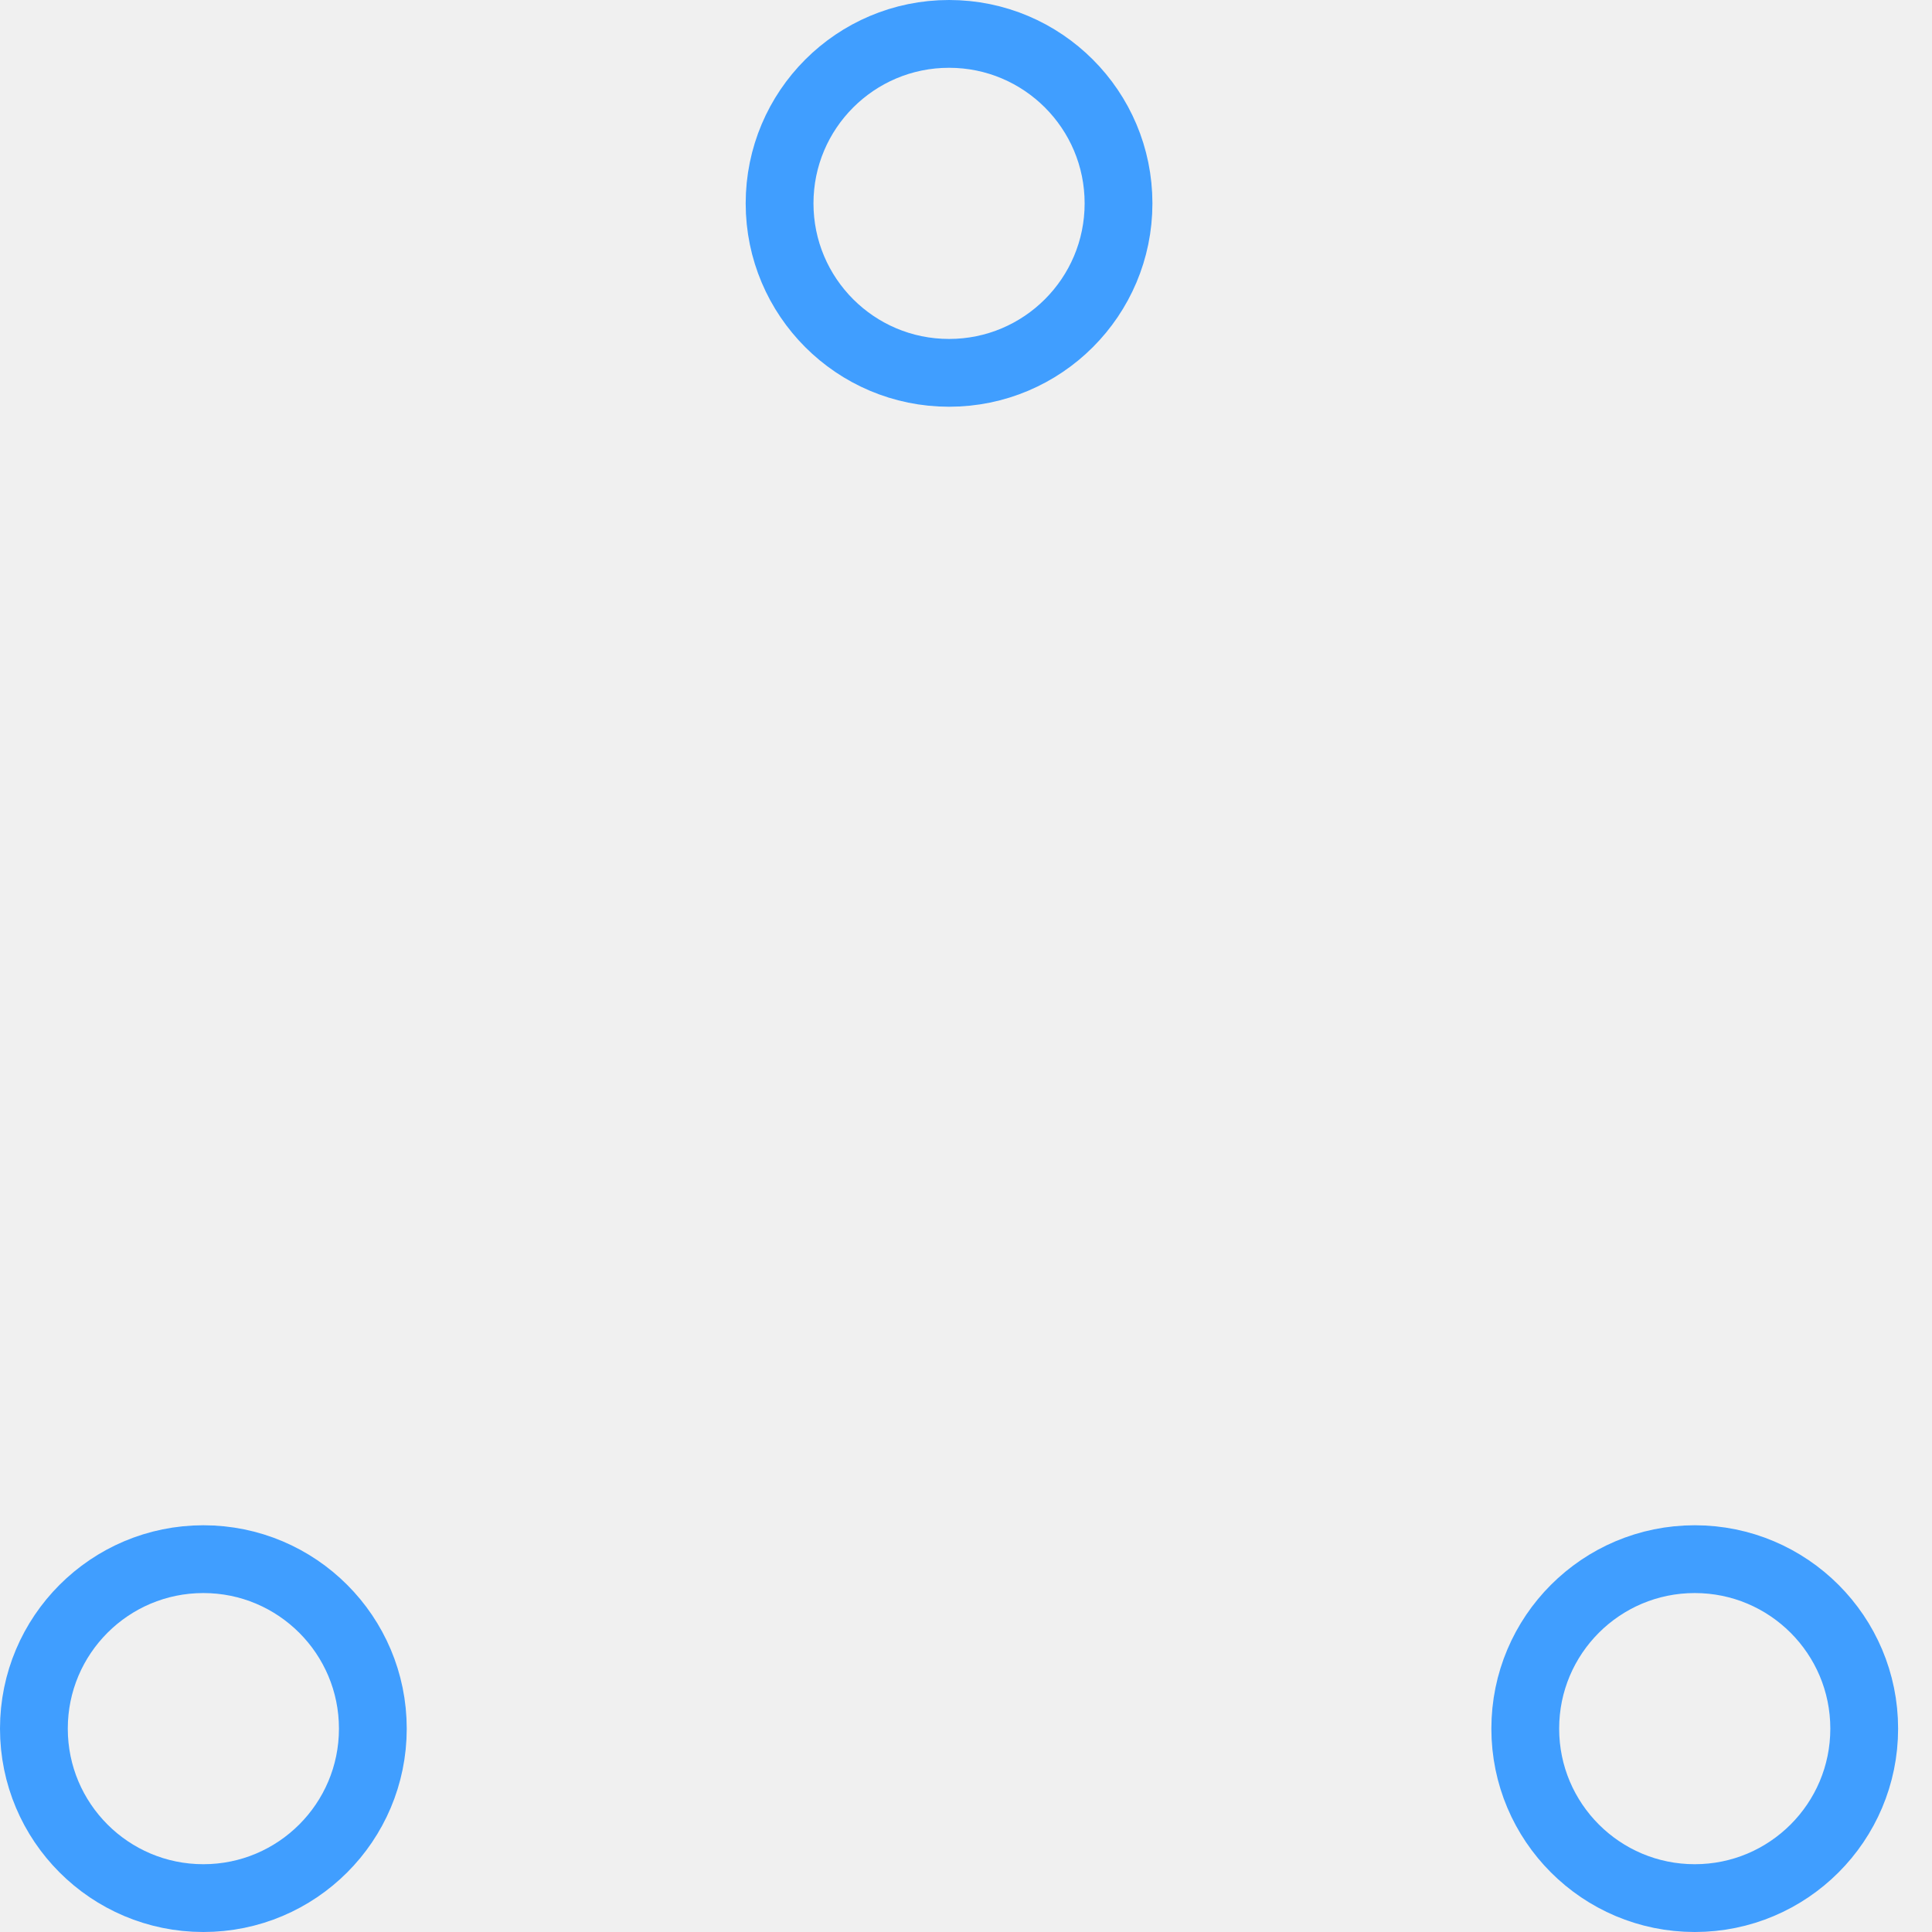
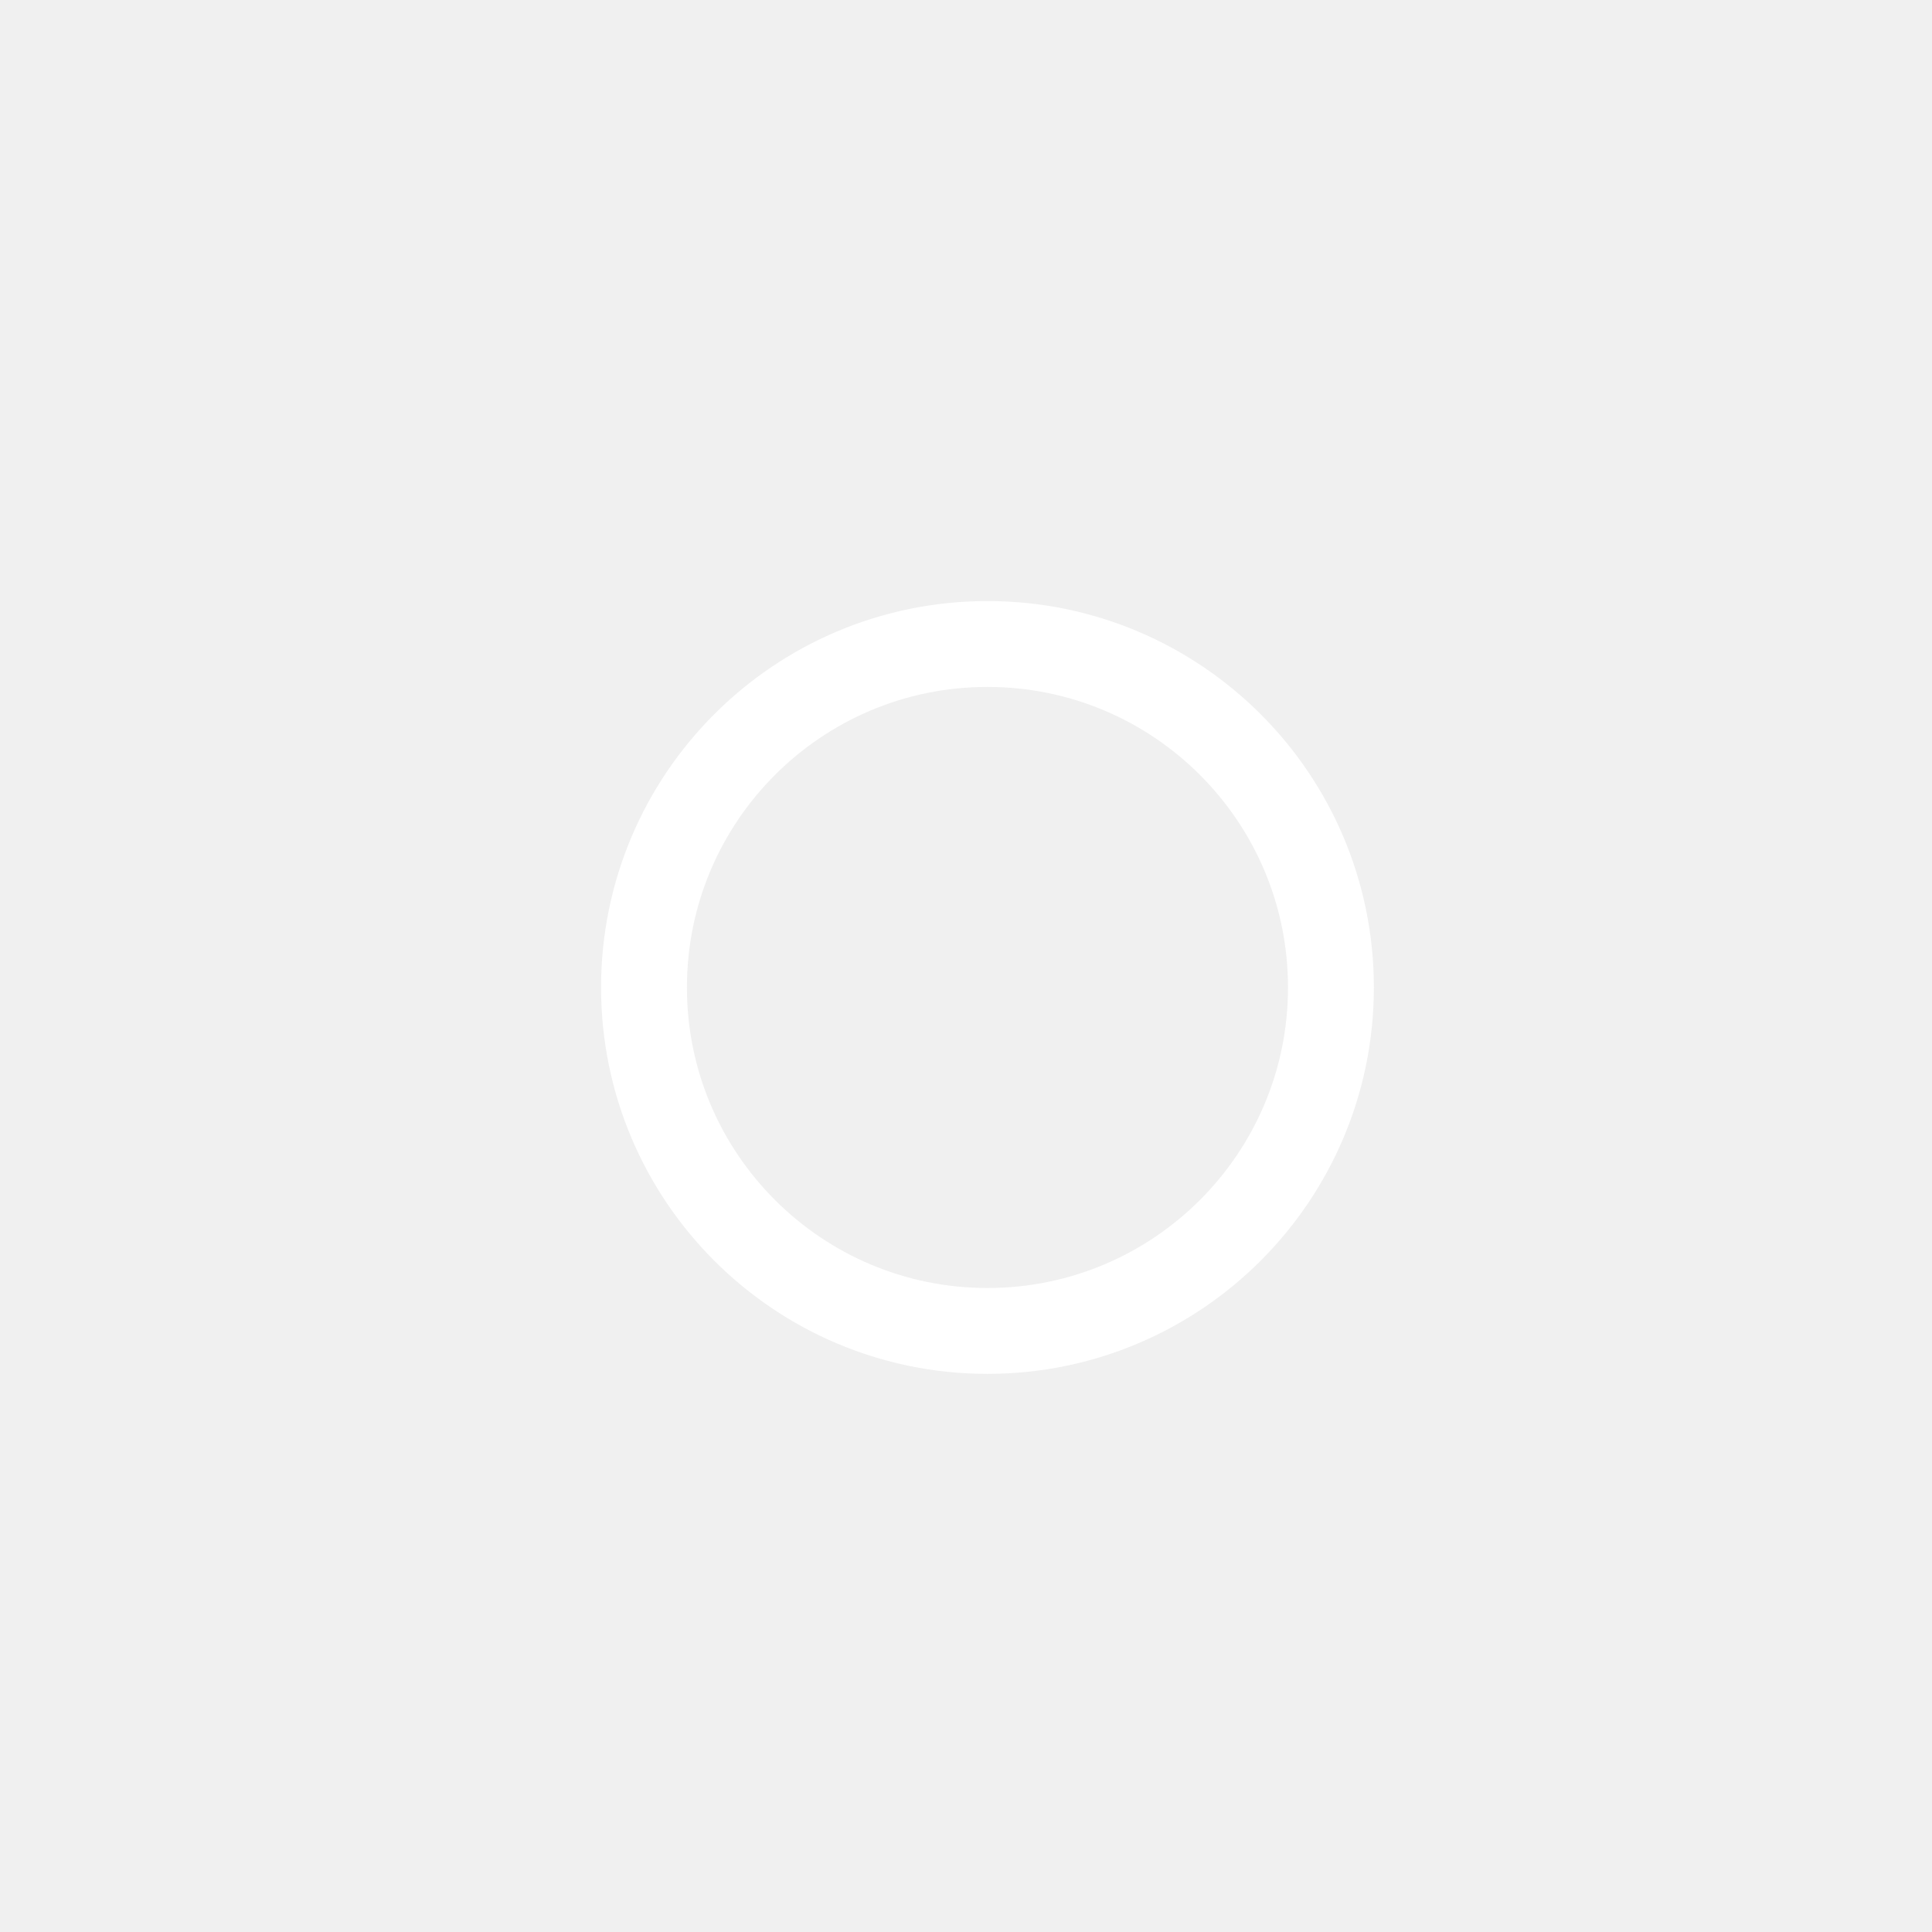
- <svg xmlns="http://www.w3.org/2000/svg" width="57" height="57" viewBox="0 0 57 57" stroke="#409eff">
-   <g fill="none" fill-rule="evenodd">
-     <g transform="translate(1 1)" stroke-width="2">
-       <circle cx="5" cy="50" r="5">
-         <animate attributeName="cy" begin="0s" dur="2.2s" values="50;5;50;50" calcMode="linear" repeatCount="indefinite" />
-         <animate attributeName="cx" begin="0s" dur="2.2s" values="5;27;49;5" calcMode="linear" repeatCount="indefinite" />
-       </circle>
-       <circle cx="27" cy="5" r="5">
-         <animate attributeName="cy" begin="0s" dur="2.2s" from="5" to="5" values="5;50;50;5" calcMode="linear" repeatCount="indefinite" />
-         <animate attributeName="cx" begin="0s" dur="2.2s" from="27" to="27" values="27;49;5;27" calcMode="linear" repeatCount="indefinite" />
-       </circle>
-       <circle cx="49" cy="50" r="5">
-         <animate attributeName="cy" begin="0s" dur="2.2s" values="50;50;5;50" calcMode="linear" repeatCount="indefinite" />
-         <animate attributeName="cx" from="49" to="49" begin="0s" dur="2.2s" values="49;5;27;49" calcMode="linear" repeatCount="indefinite" />
-       </circle>
-     </g>
+ <svg xmlns="http://www.w3.org/2000/svg" width="45" height="45" viewBox="0 0 45 45" stroke="#fff">
+   <g fill="none" fill-rule="evenodd" transform="translate(1 1)" stroke-width="2">
+     <circle cx="22" cy="22" r="6" stroke-opacity="0">
+       <animate attributeName="r" begin="1.5s" dur="3s" values="6;22" calcMode="linear" repeatCount="indefinite" />
+       <animate attributeName="stroke-opacity" begin="1.5s" dur="3s" values="1;0" calcMode="linear" repeatCount="indefinite" />
+       <animate attributeName="stroke-width" begin="1.5s" dur="3s" values="2;0" calcMode="linear" repeatCount="indefinite" />
+     </circle>
+     <circle cx="22" cy="22" r="6" stroke-opacity="0">
+       <animate attributeName="r" begin="3s" dur="3s" values="6;22" calcMode="linear" repeatCount="indefinite" />
+       <animate attributeName="stroke-opacity" begin="3s" dur="3s" values="1;0" calcMode="linear" repeatCount="indefinite" />
+       <animate attributeName="stroke-width" begin="3s" dur="3s" values="2;0" calcMode="linear" repeatCount="indefinite" />
+     </circle>
+     <circle cx="22" cy="22" r="8">
+       <animate attributeName="r" begin="0s" dur="1.5s" values="6;1;2;3;4;5;6" calcMode="linear" repeatCount="indefinite" />
+     </circle>
  </g>
</svg>
